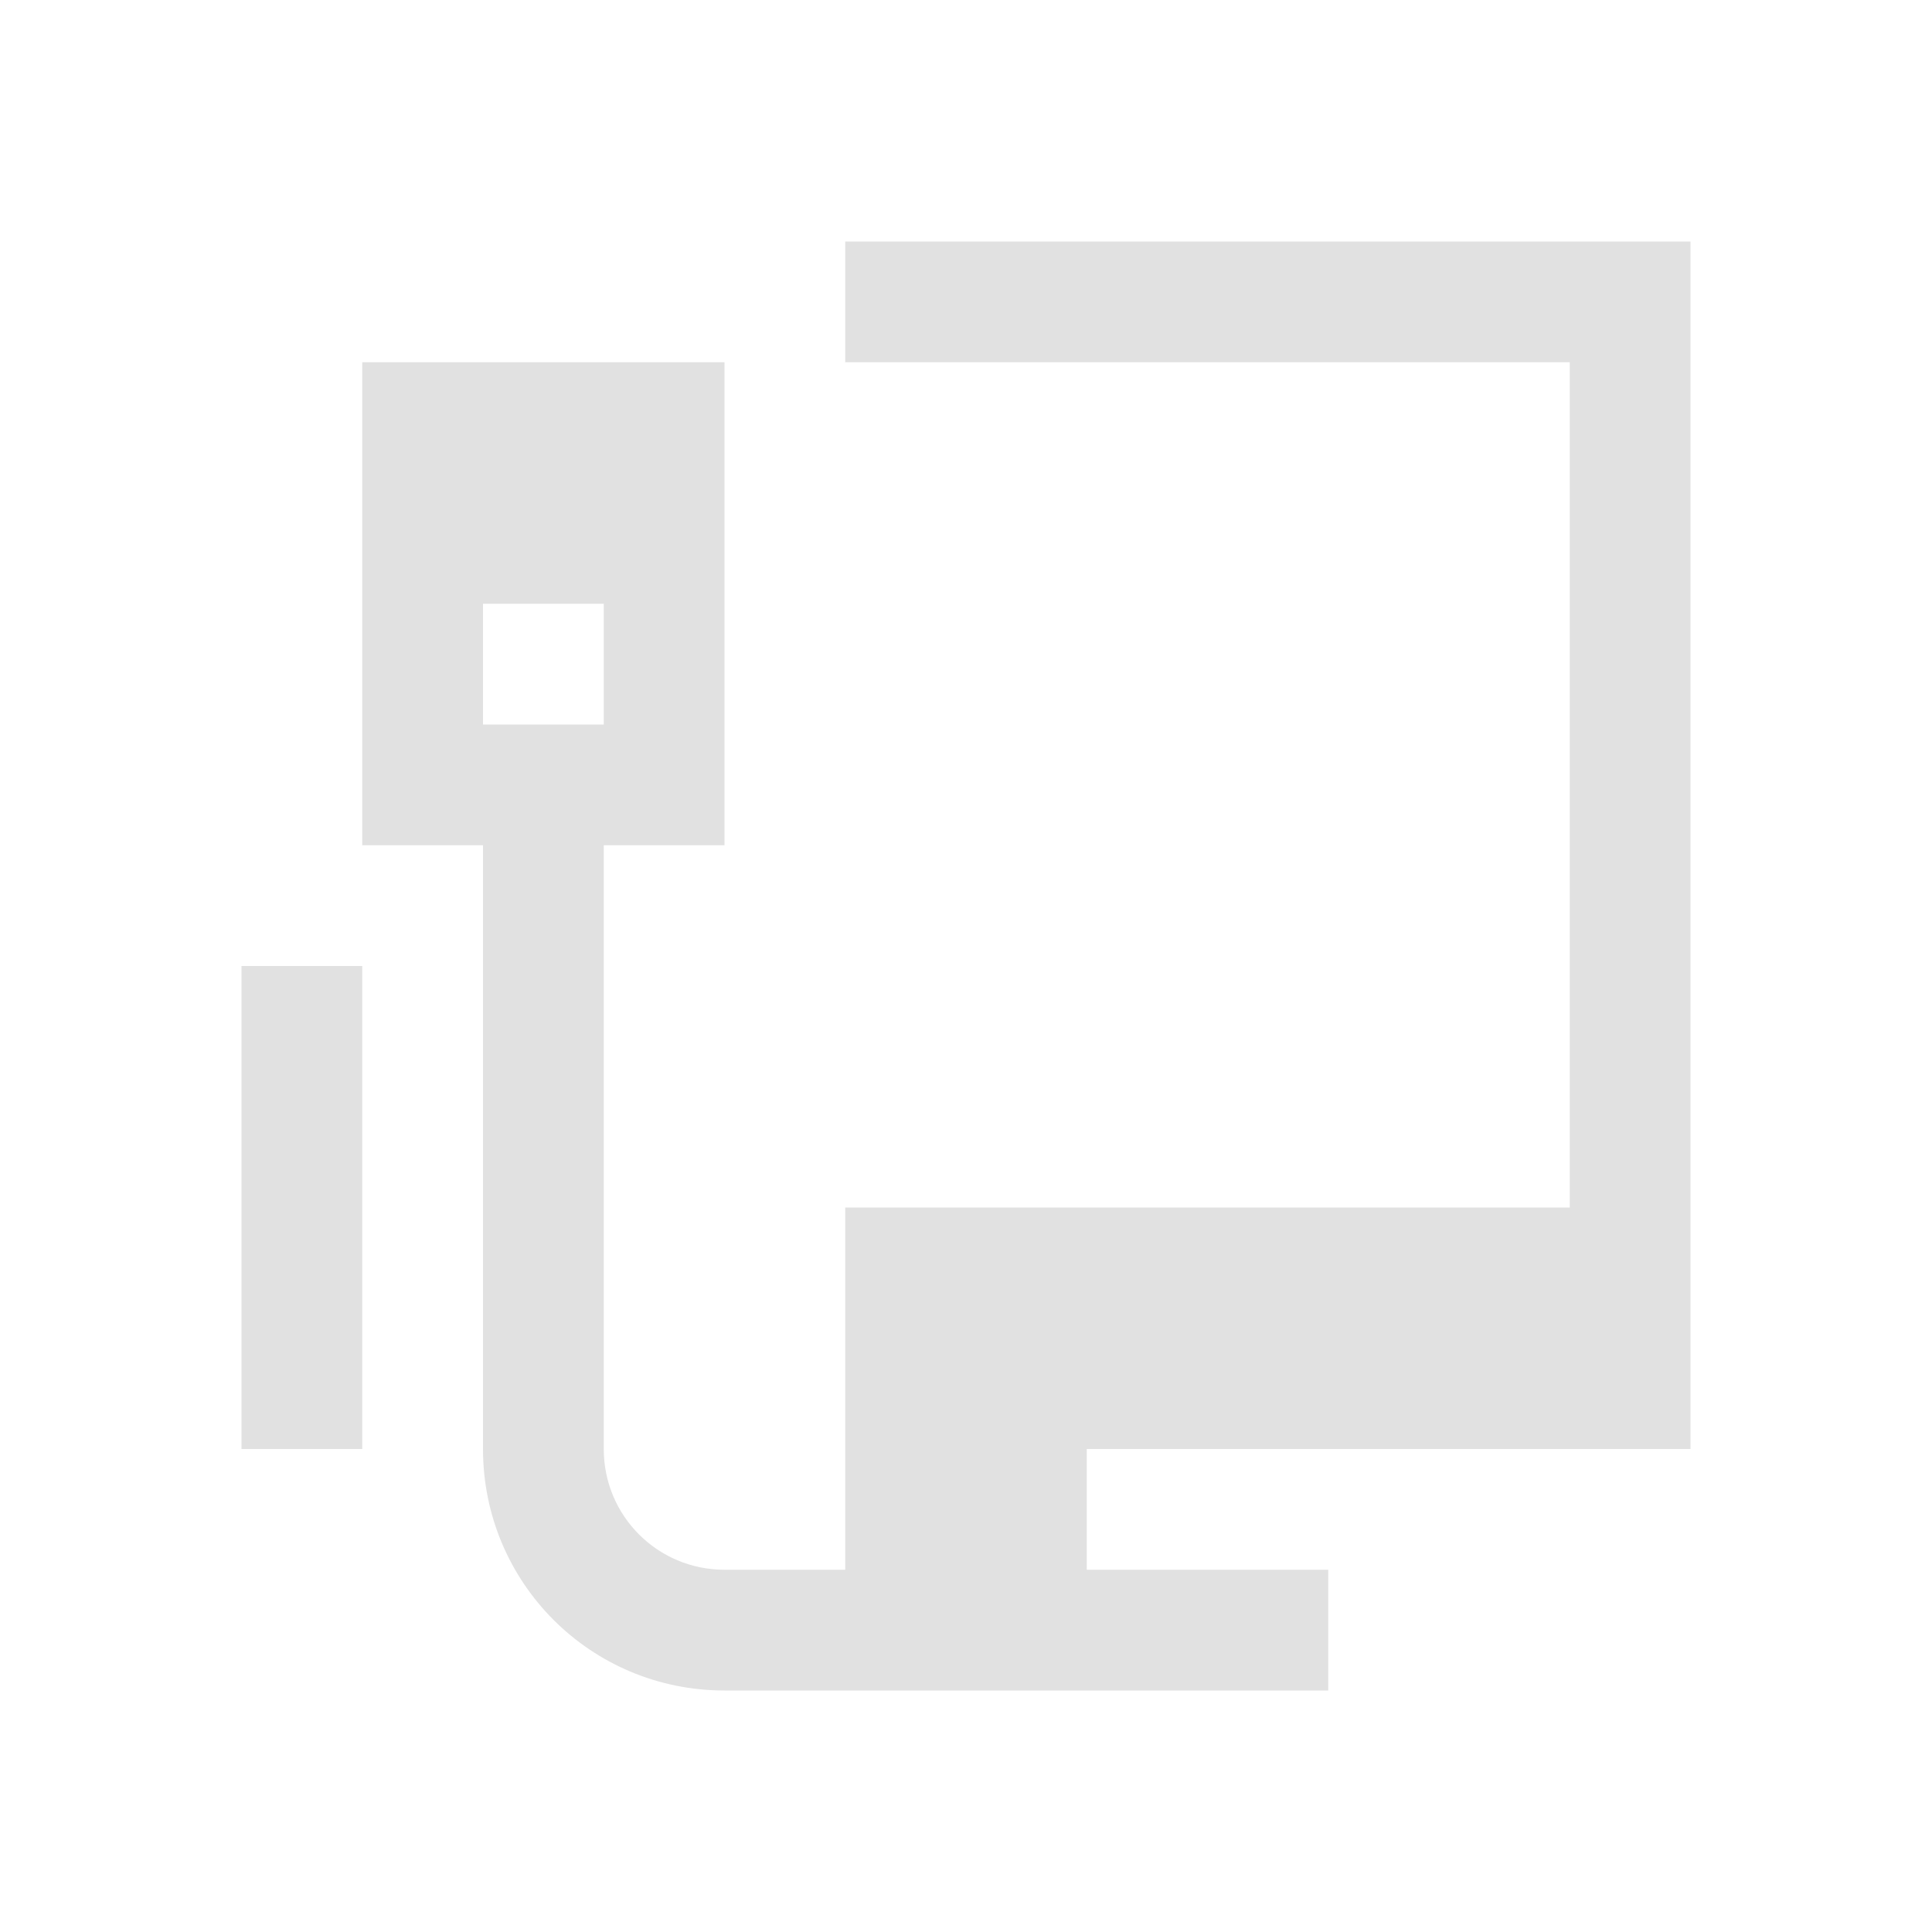
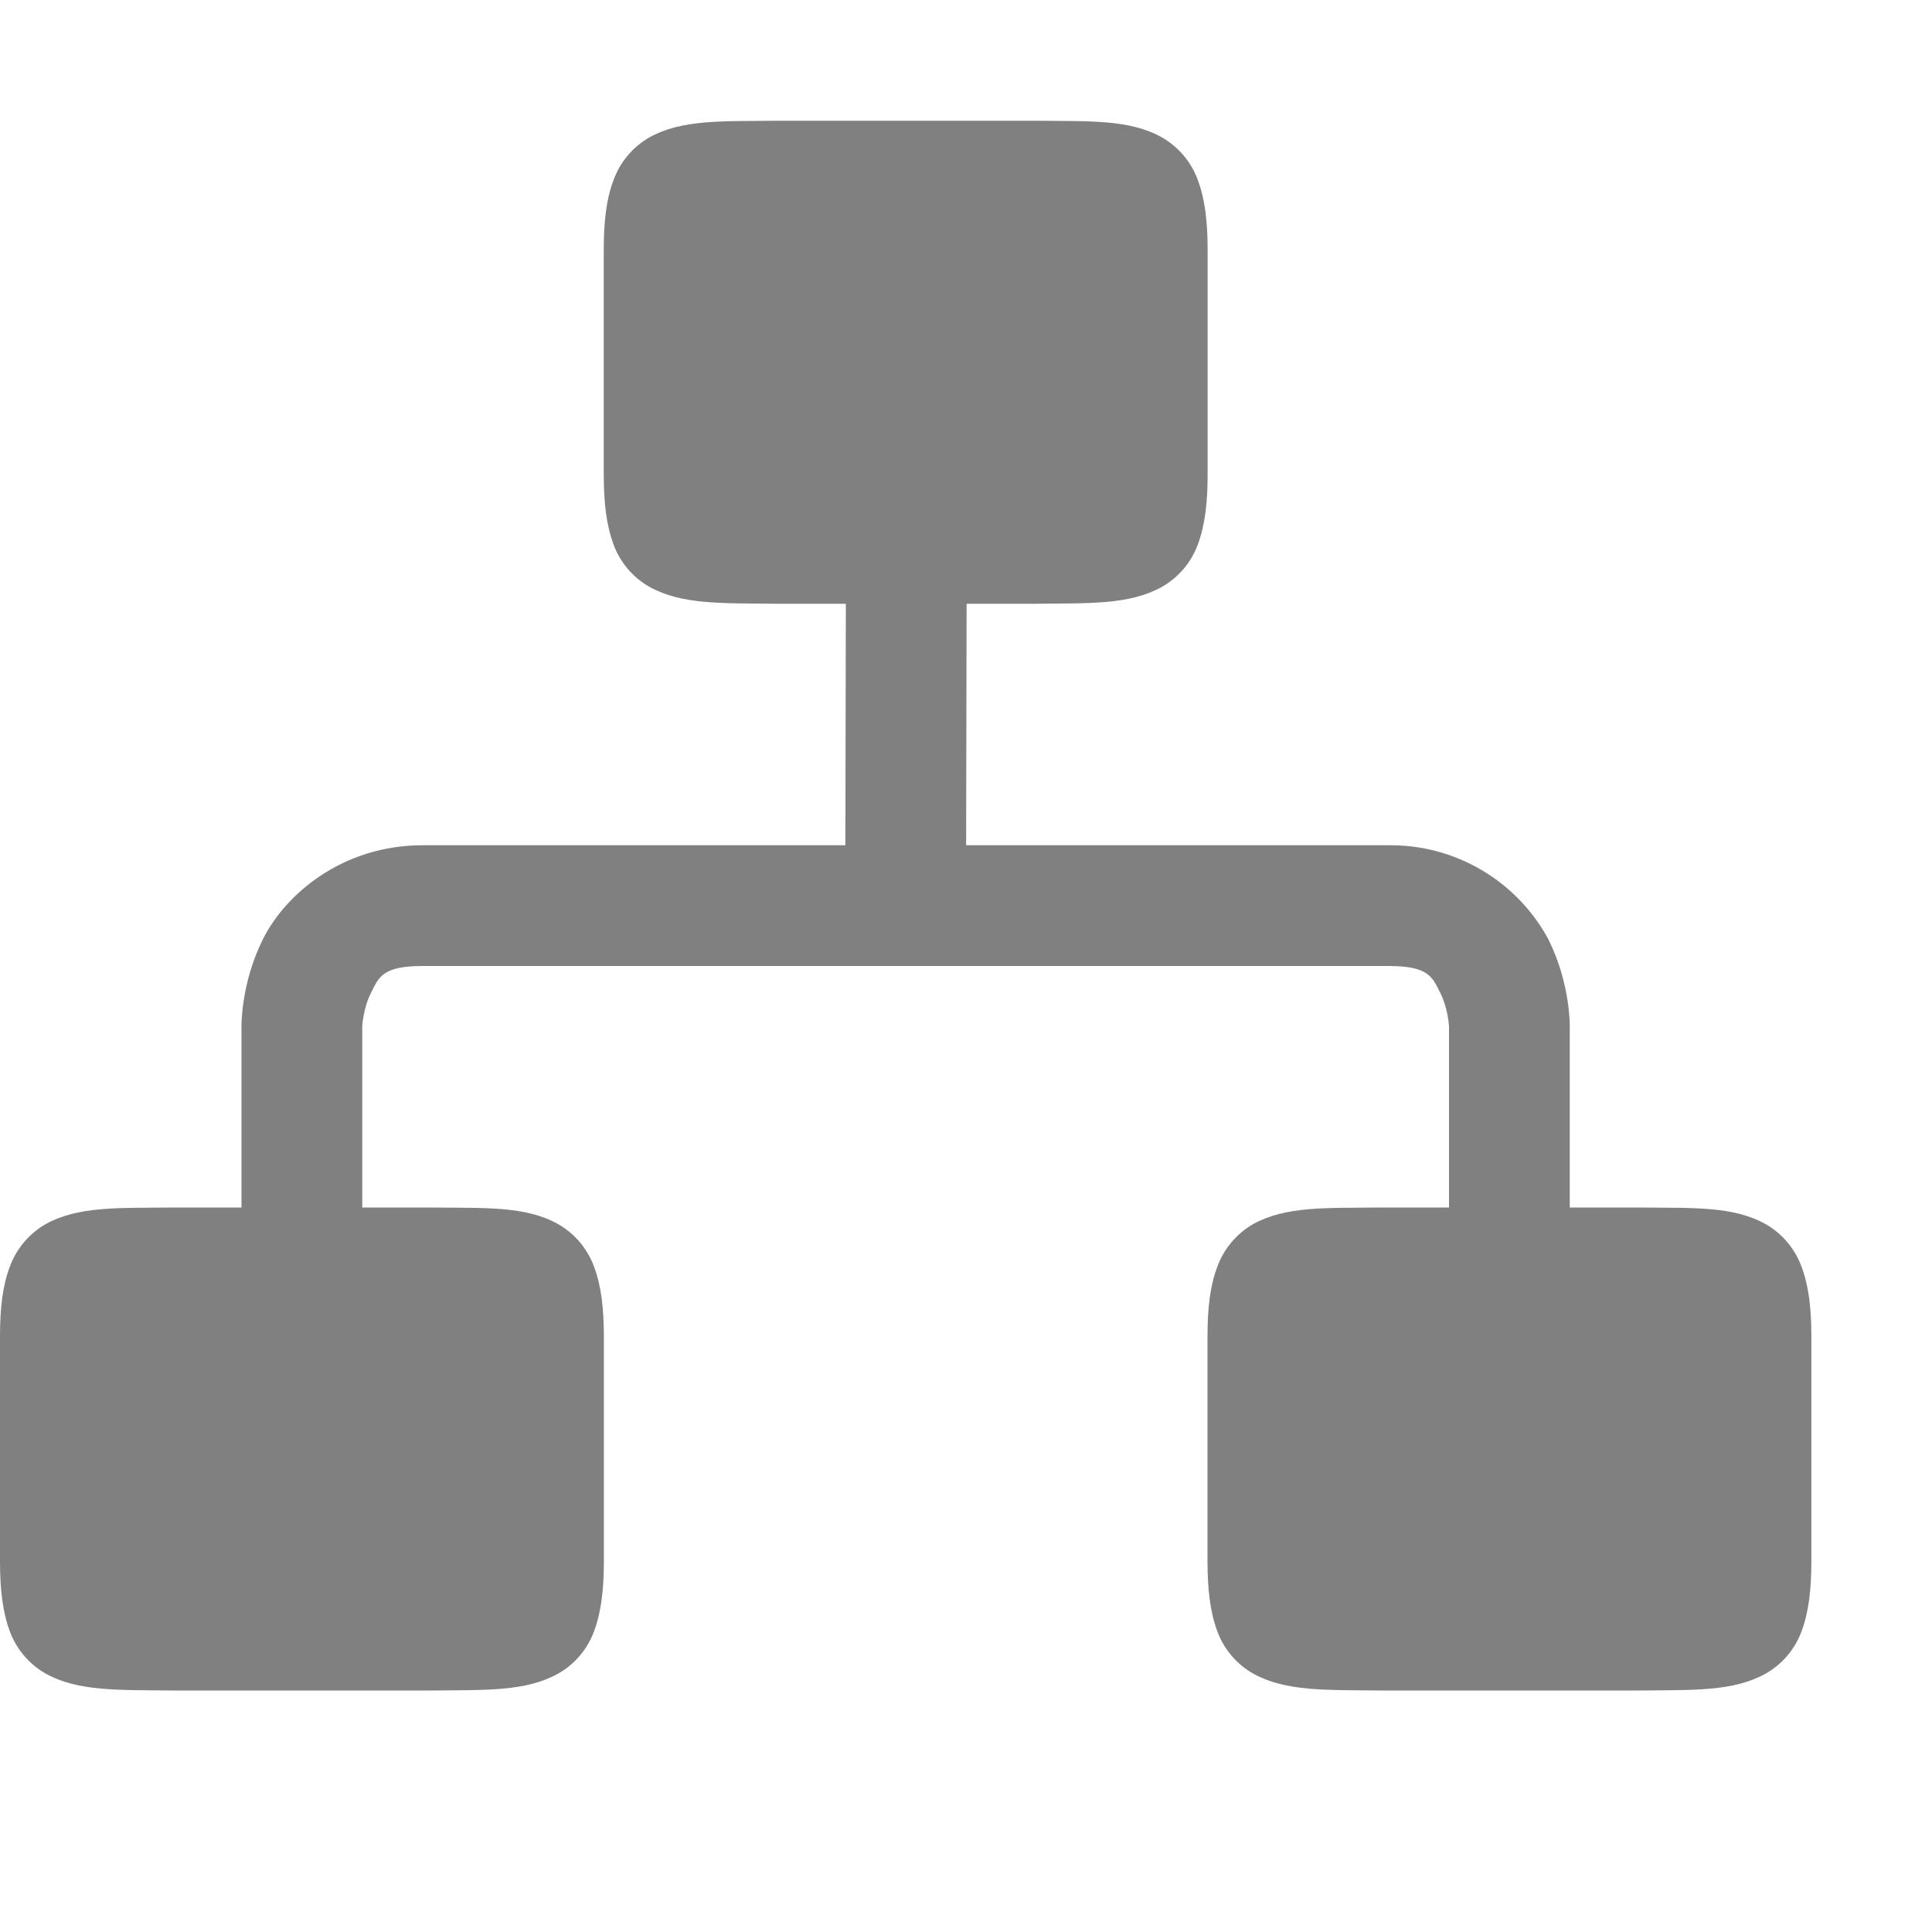
- <svg xmlns="http://www.w3.org/2000/svg" viewBox="0 0 16 16">
-   <defs id="defs3051">
-     <style type="text/css" id="current-color-scheme">
-       .ColorScheme-Text {
-         color:#e1e1e1;
-       }
-       </style>
+ <svg xmlns="http://www.w3.org/2000/svg" width="16" height="16" version="1.1">
+   <defs>
+     <style id="current-color-scheme" type="text/css">
+    .ColorScheme-Text { color:#808080; } .ColorScheme-Highlight { color:#5294e2; }
+   </style>
  </defs>
-   <path style="fill:currentColor;fill-opacity:1;stroke:none" d="M 7 2 L 7 3 L 13 3 L 13 10 L 7 10 L 7 12 L 7 13 L 6 13 C 5.446 13 5 12.554 5 12 L 5 10 L 5 8 L 5 7 L 6 7 L 6 3 L 3 3 L 3 7 L 4 7 L 4 8 L 4 10 L 4 12 C 4 13.108 4.892 14 6 14 L 7 14 L 9 14 L 11 14 L 11 13 L 9 13 L 9 12 L 14 12 L 14 11 L 14 10 L 14 2 L 7 2 z M 4 5 L 5 5 L 5 6 L 4 6 L 4 5 z M 2 8 L 2 12 L 3 12 L 3 10 L 3 8 L 2 8 z " class="ColorScheme-Text" />
+   <g style="fill:currentColor" class="ColorScheme-Text">
+     <path d="M11.428 10c-.45.005-.78-.012-1.049.137a.673.673 0 0 0-.299.357c-.059.157-.08.341-.08.576v1.858c0 .235.022.421.08.578a.668.668 0 0 0 .3.355c.268.148.598.134 1.048.139h2.146c.45-.005.778.01 1.047-.139a.668.668 0 0 0 .3-.355c.058-.157.08-.343.08-.578V11.07c0-.235-.022-.42-.08-.576a.672.672 0 0 0-.3-.357c-.269-.15-.597-.132-1.047-.137h-.002zm-5-9c-.45.005-.78-.012-1.049.137a.673.673 0 0 0-.299.357c-.059.157-.08.341-.08.576v1.858c0 .235.022.421.08.578a.668.668 0 0 0 .3.355c.268.148.598.134 1.048.139h2.146c.45-.005.778.01 1.047-.139a.668.668 0 0 0 .3-.355c.058-.157.08-.343.08-.578V2.07c0-.235-.022-.42-.08-.576a.672.672 0 0 0-.3-.357C9.352.987 9.024 1.005 8.574 1h-.002zm-5 9c-.45.005-.78-.012-1.049.137a.673.673 0 0 0-.299.357c-.059.157-.08.341-.08.576v1.858c0 .235.022.421.08.578a.668.668 0 0 0 .3.355c.268.148.598.134 1.048.139h2.146c.45-.005.778.01 1.047-.139a.668.668 0 0 0 .3-.355c.058-.157.08-.343.08-.578V11.07c0-.235-.022-.42-.08-.576a.672.672 0 0 0-.3-.357c-.269-.15-.597-.132-1.047-.137h-.002z" />
+     <path d="M3.5 7c-.667 0-1.138.408-1.322.777C1.993 8.147 2 8.5 2 8.5v2h1v-2s.007-.147.072-.277C3.138 8.092 3.167 8 3.5 8h8c.333 0 .362.092.428.223.065.13.072.277.072.277v2h1v-2s.007-.353-.178-.723A1.485 1.485 0 0 0 11.5 7z" />
+     <path d="M7.006 4.498l-.006 3 1 .004.006-3z" />
+   </g>
</svg>
